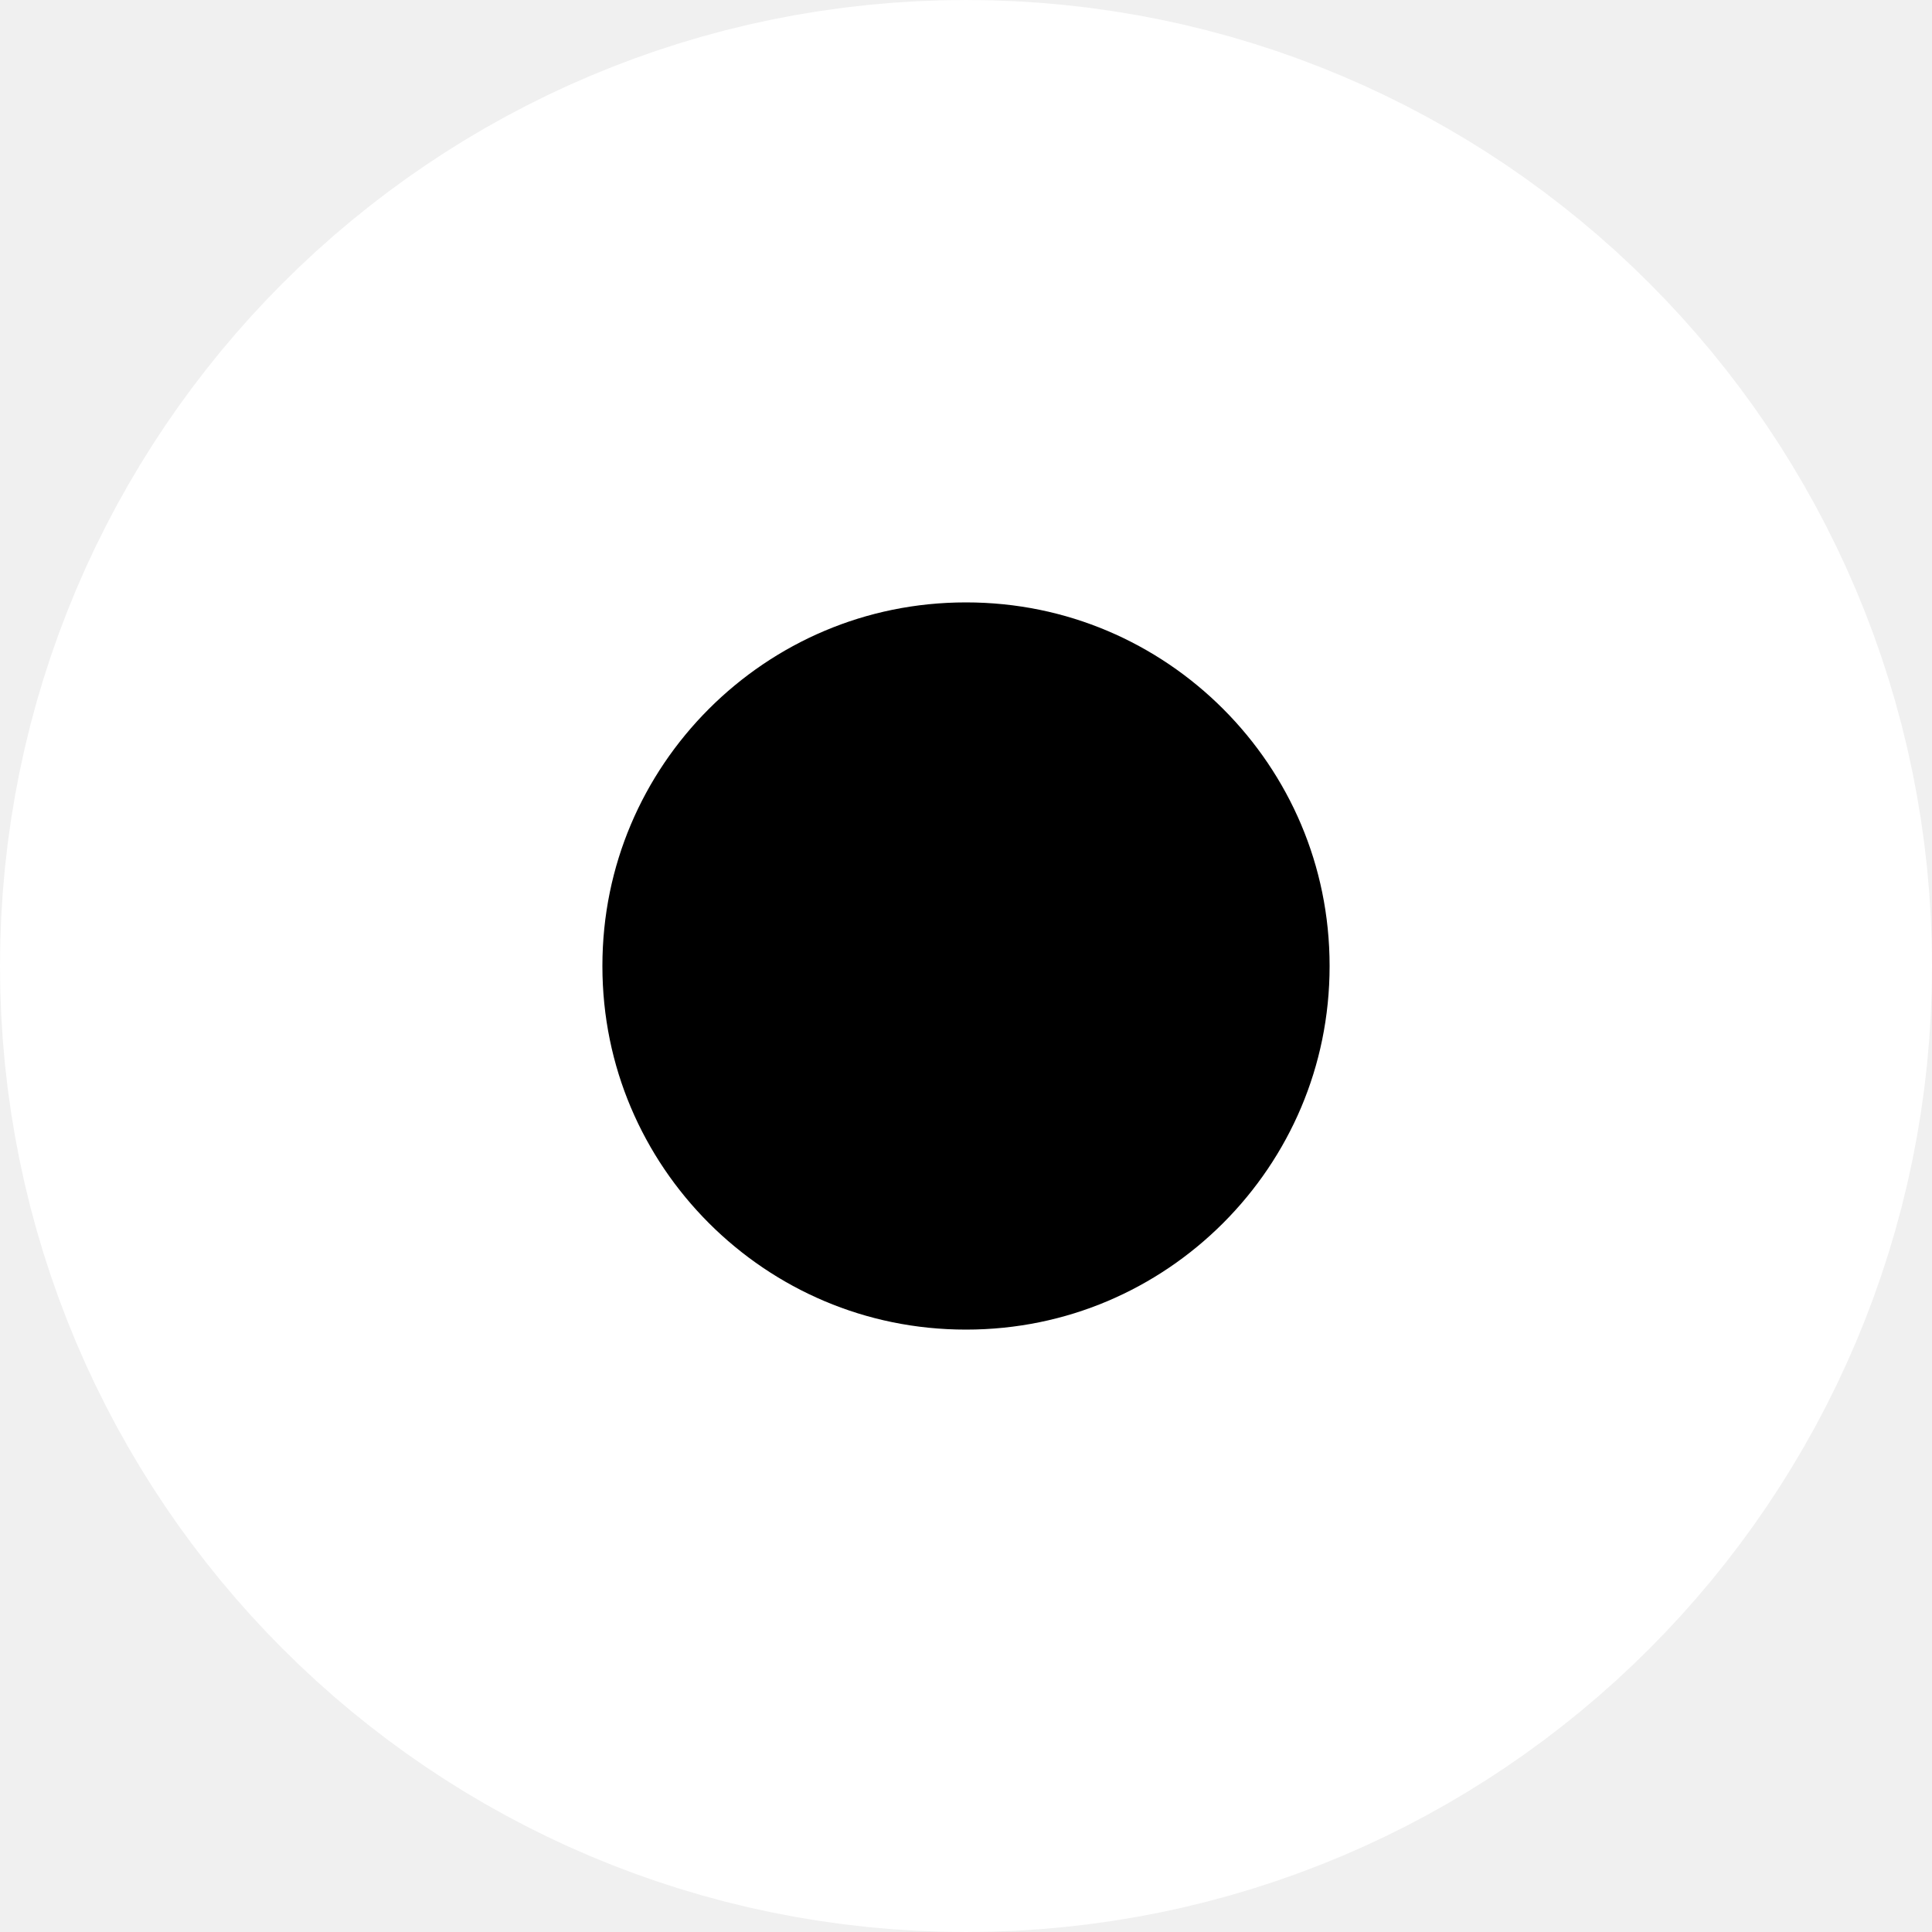
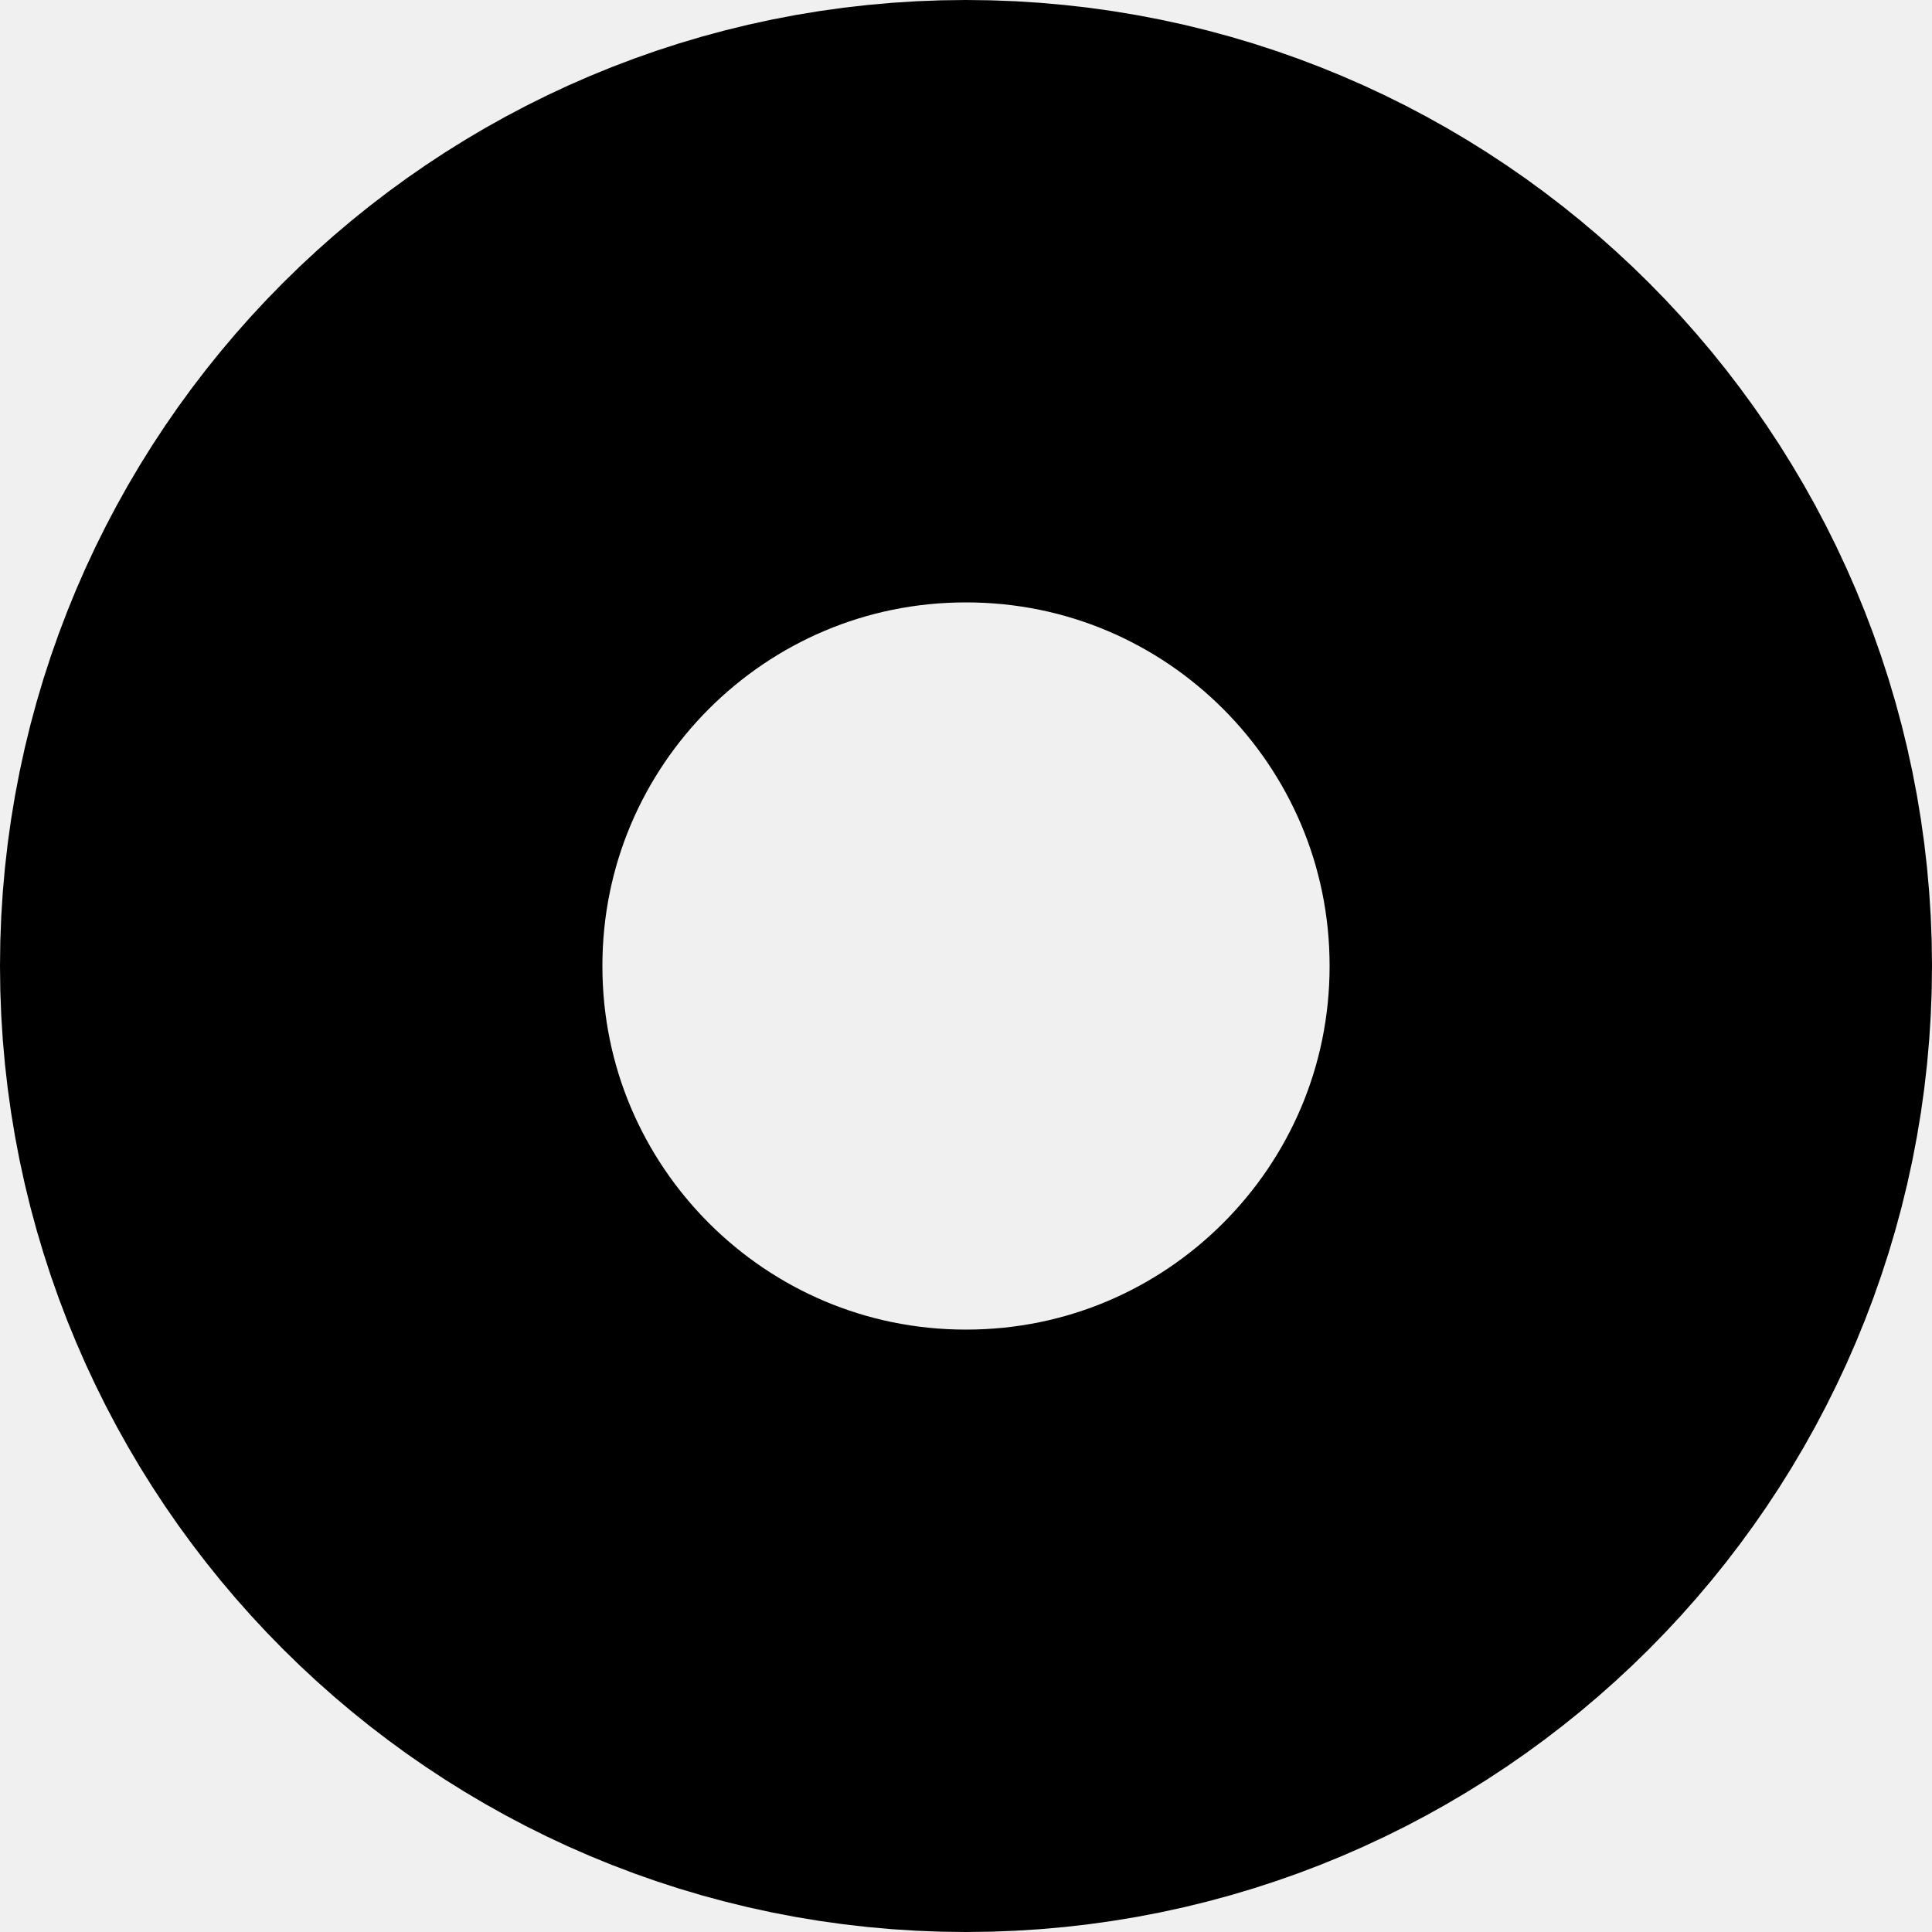
<svg xmlns="http://www.w3.org/2000/svg" viewBox="0 0 60 60" fill="none" version="1.1" id="svg301">
  <defs id="defs305" />
-   <ellipse cx="30" cy="30" stroke="#ffffff" stroke-width="18.708" id="circle299" rx="20.646" ry="20.646" style="fill:#000000" />
+   <ellipse cx="30" cy="30" stroke="#ffffff" stroke-width="18.708" id="circle299" rx="20.646" ry="20.646" style="fill:none;stroke:#000000" />
</svg>
